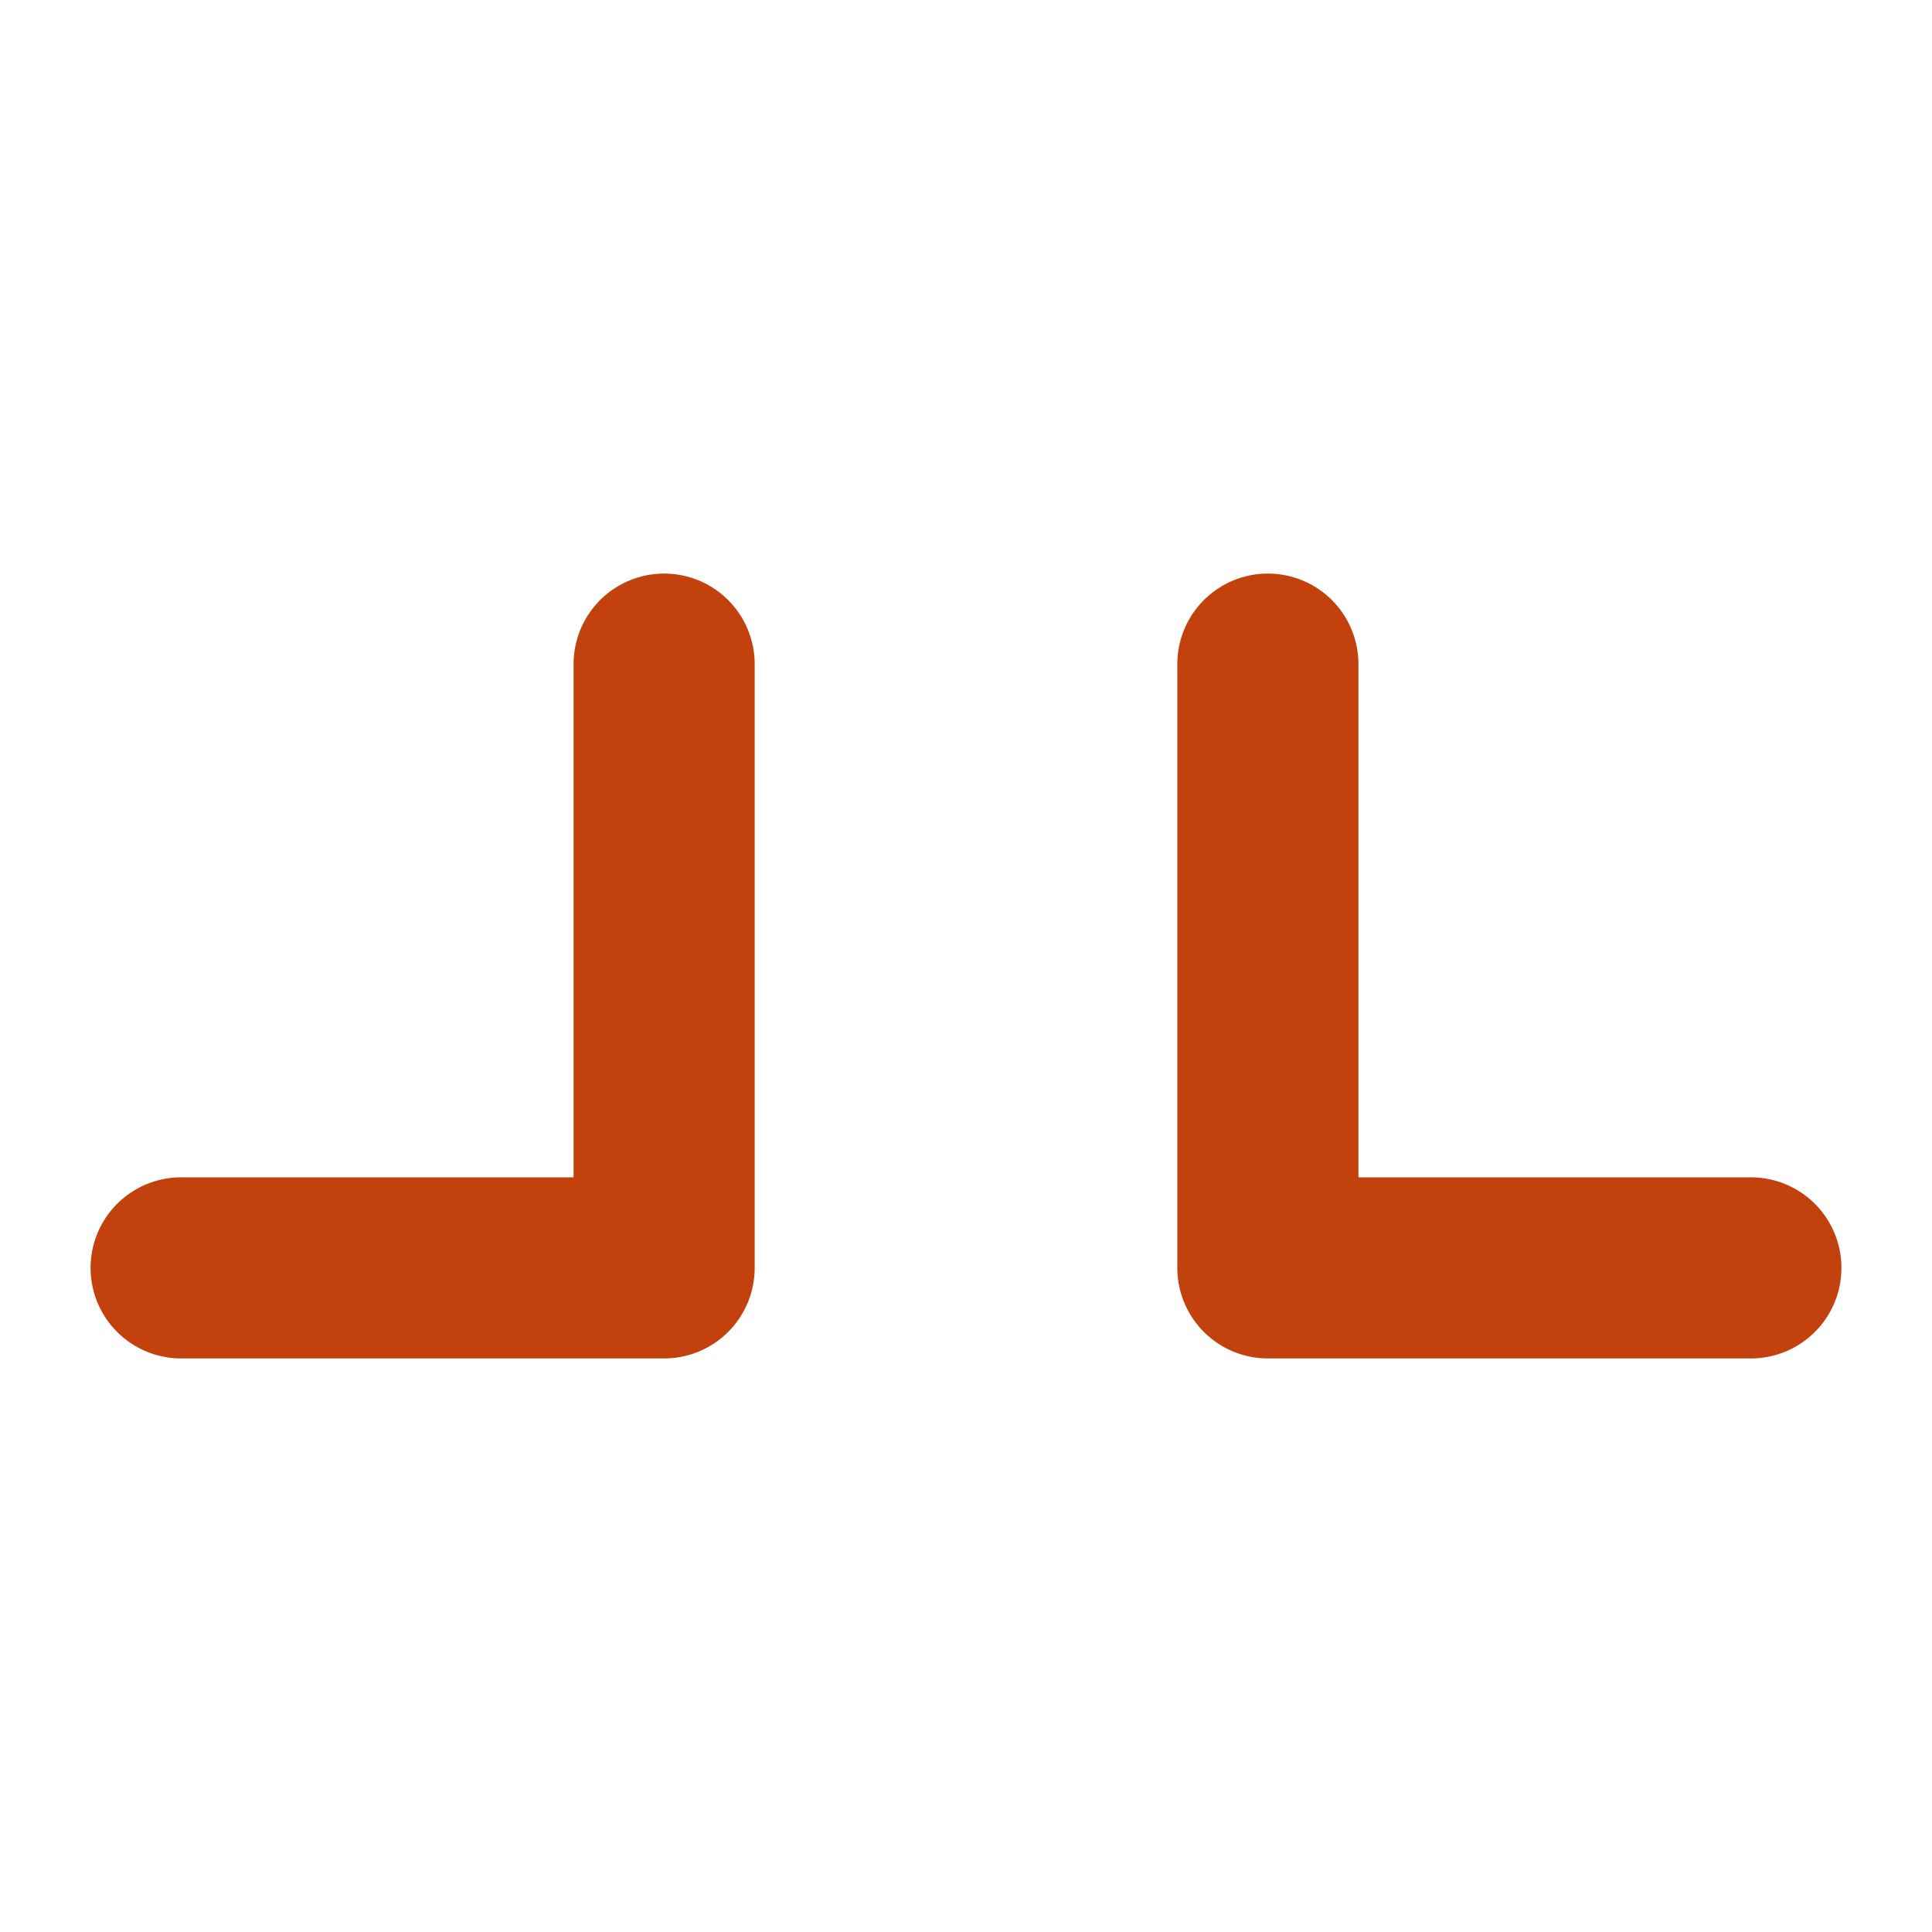
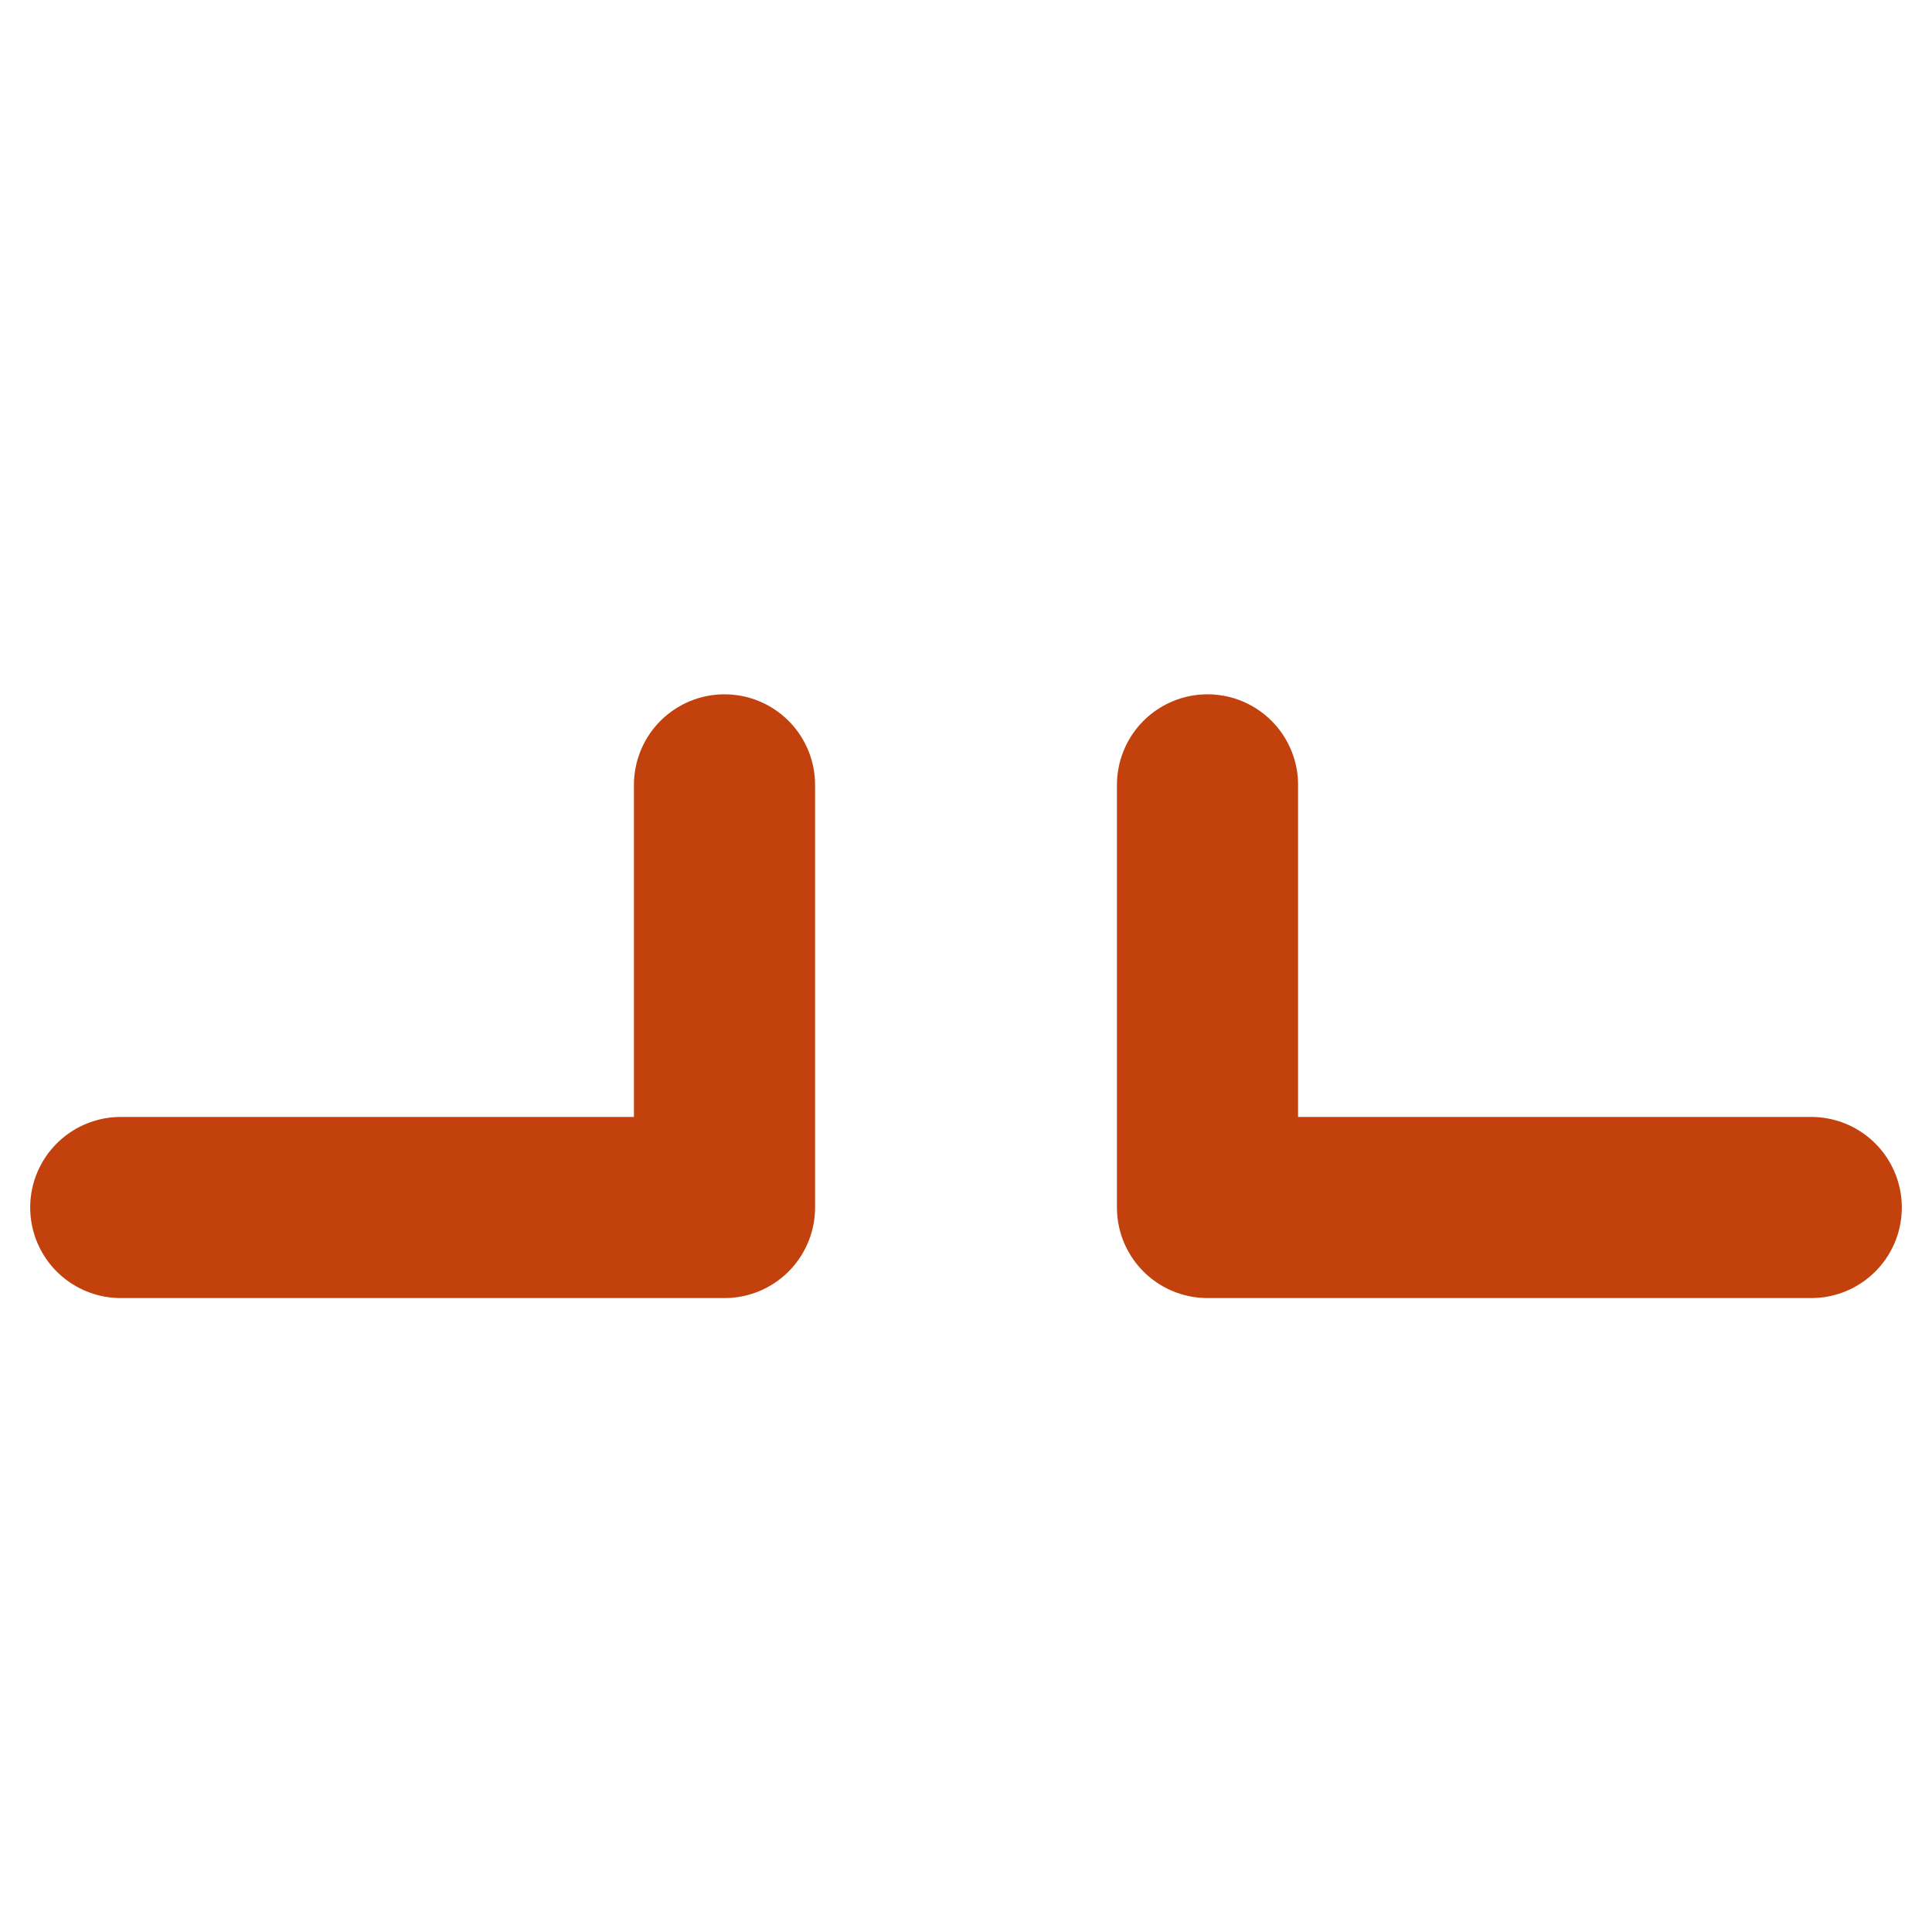
<svg xmlns="http://www.w3.org/2000/svg" viewBox="0 0 32 32" width="32" height="32" fill="none" stroke="#C2410C" stroke-width="3" stroke-linecap="round" stroke-linejoin="round" role="img" aria-label="Frontier">
  <style>@media (prefers-color-scheme: dark){*{stroke:#F28C4B}circle{fill:#F28C4B}}</style>
-   <path d="M3 21H11V11M21 11V21H29" />
+   <path d="M2 20H12V13M20 13V20H30" />
</svg>
